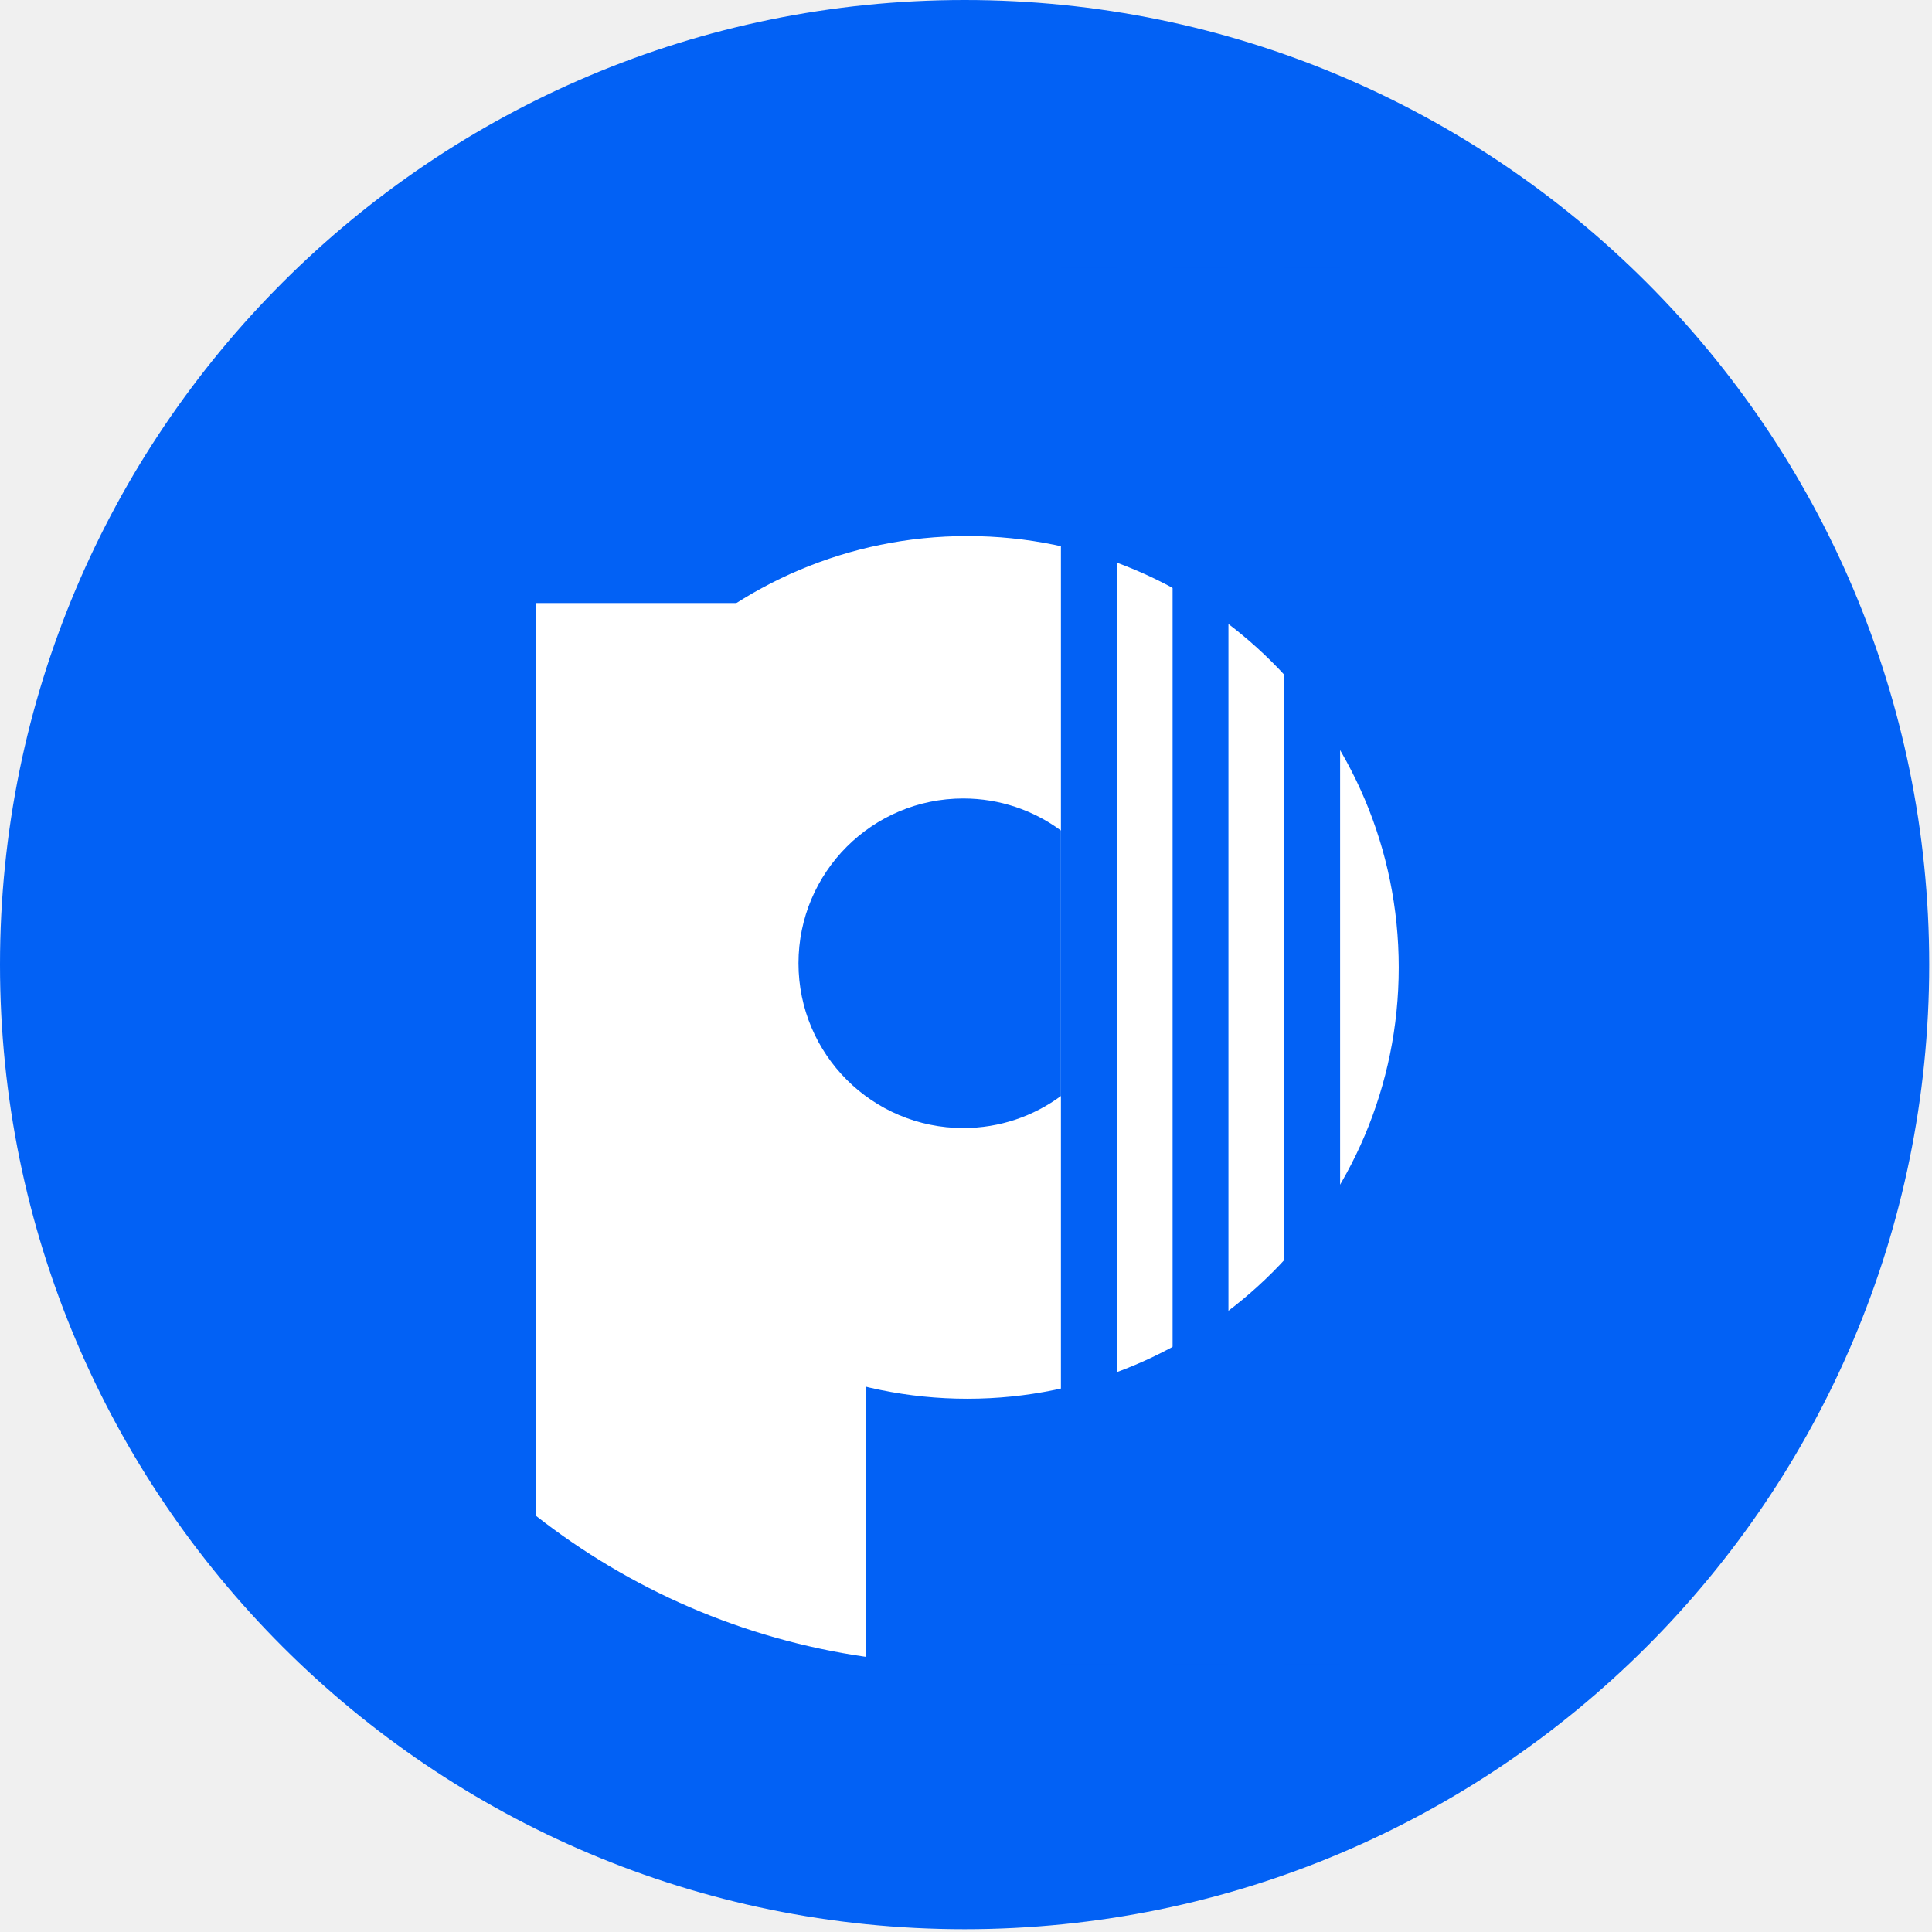
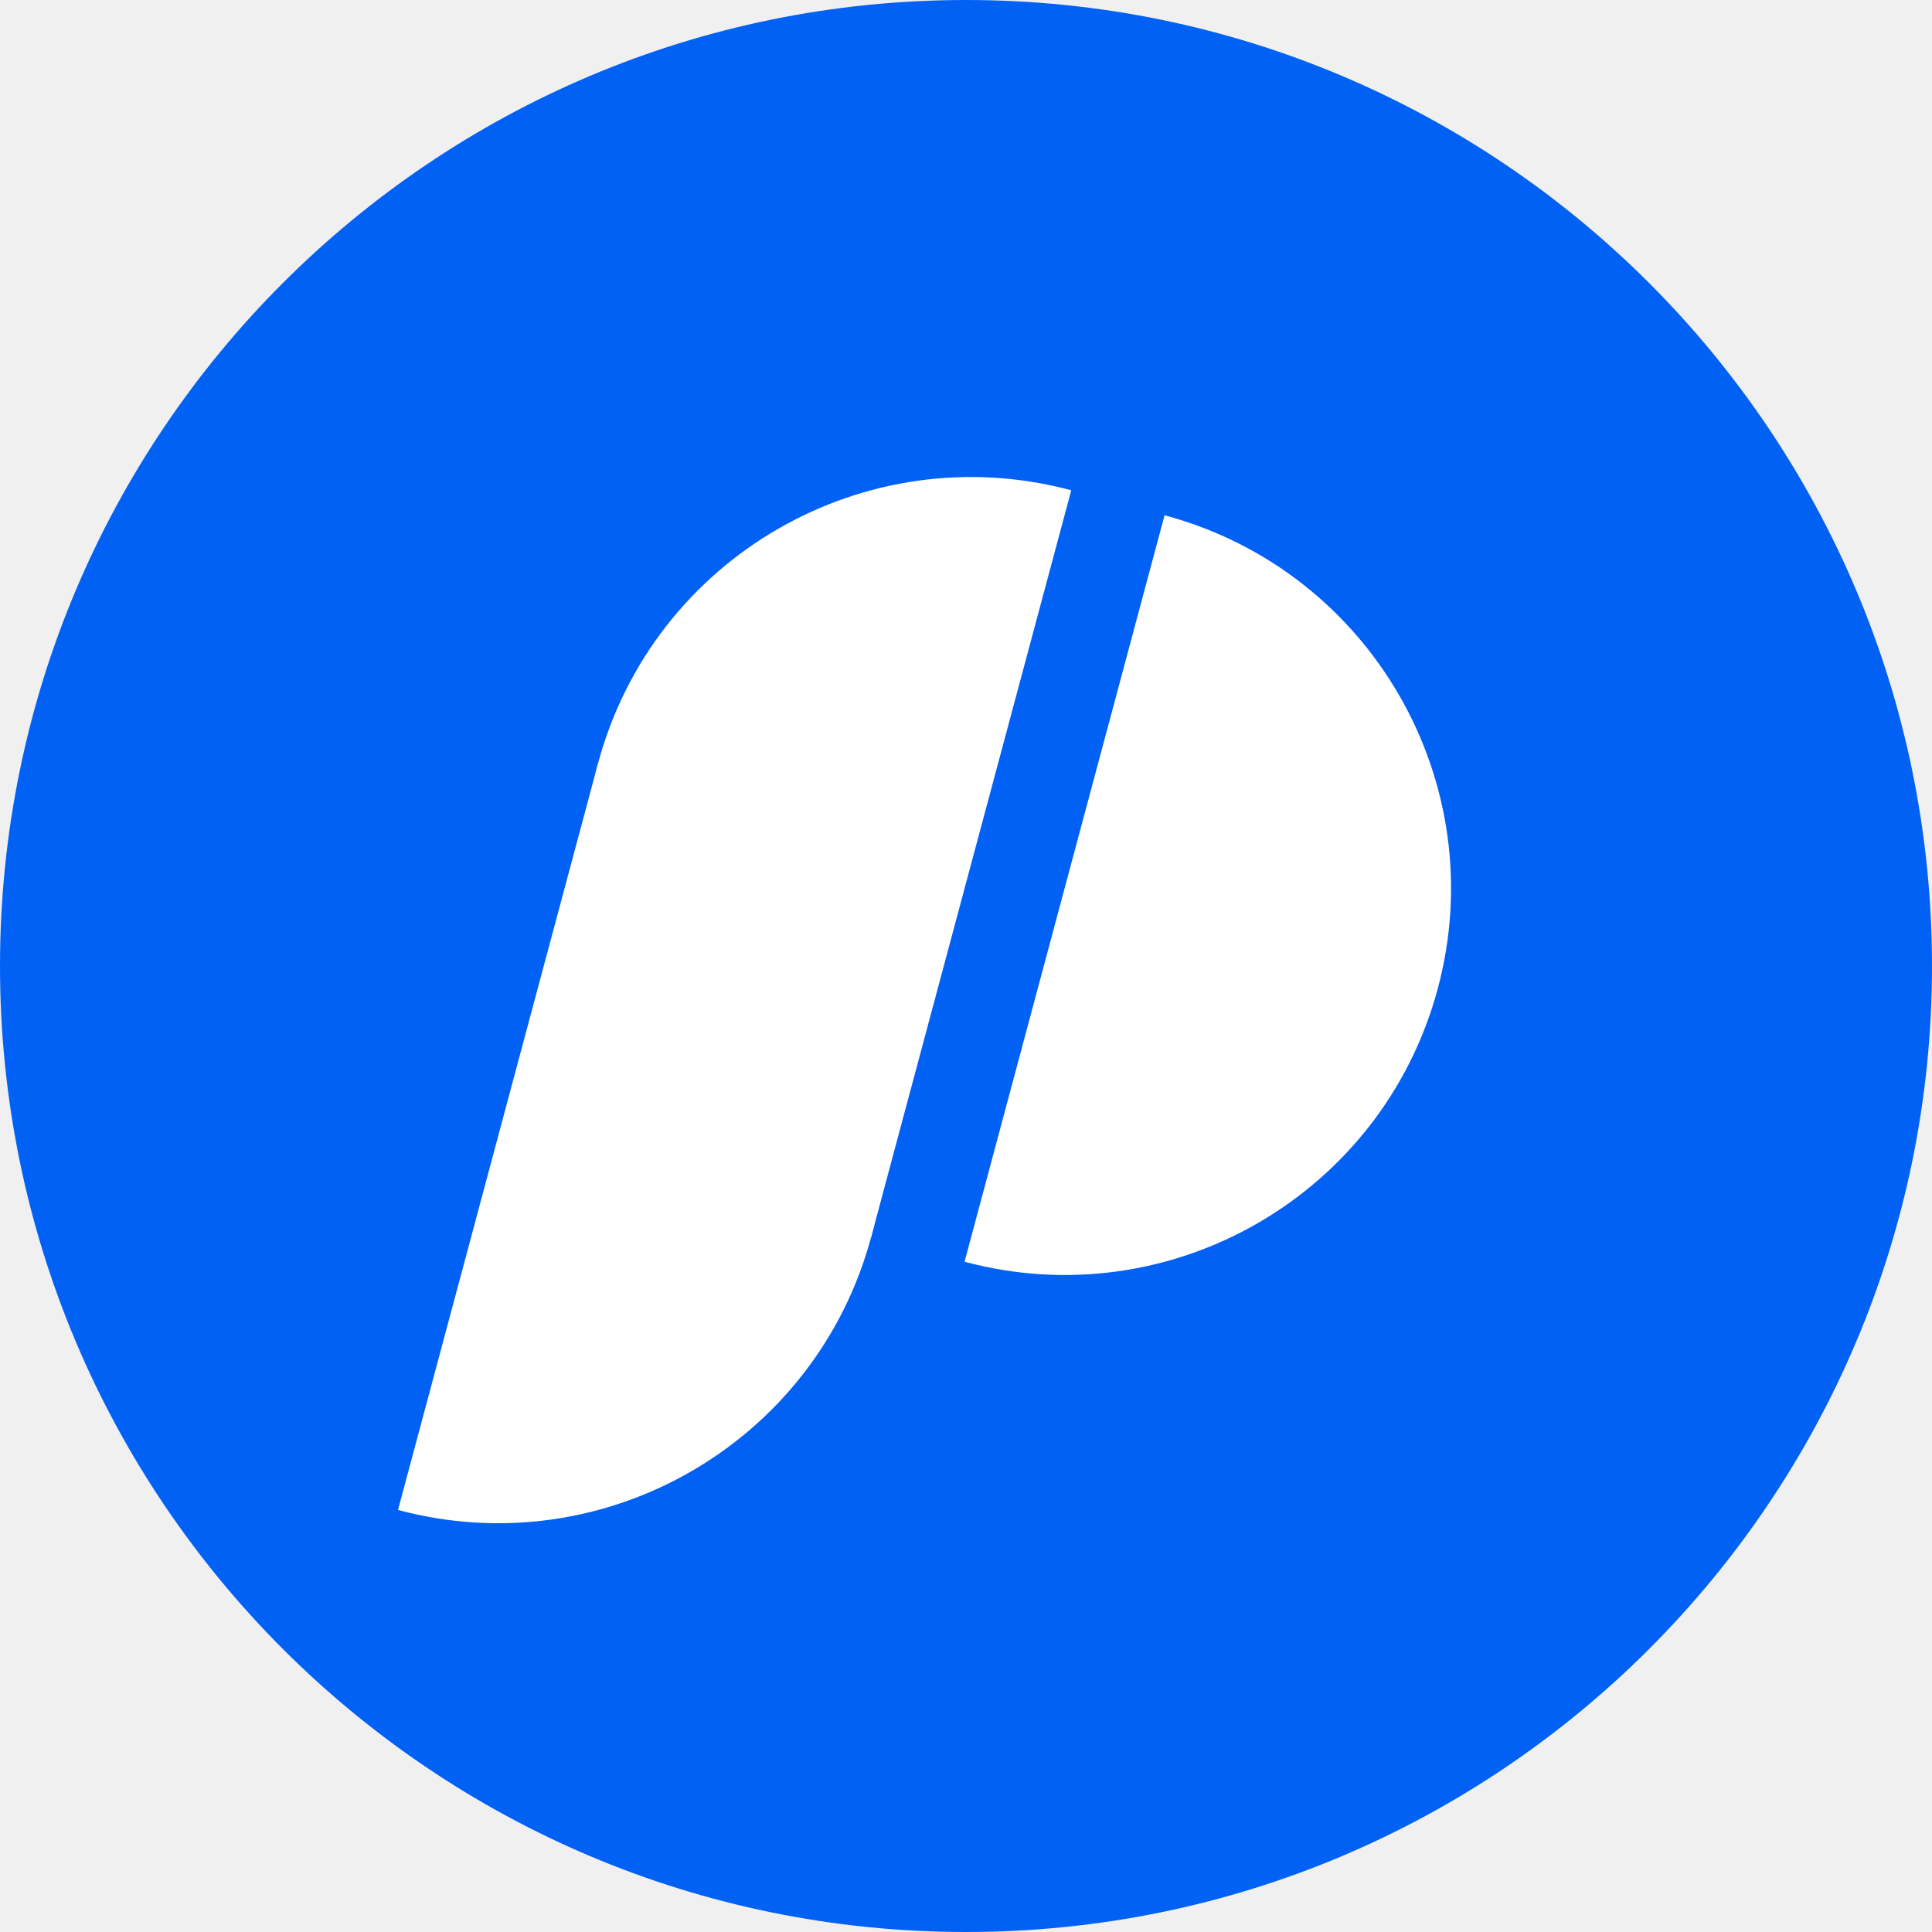
- <svg xmlns="http://www.w3.org/2000/svg" width="346" height="346" viewBox="0 0 346 346" fill="none">
-   <path d="M345.5 172.75C345.5 268.157 268.157 345.5 172.75 345.5C77.343 345.5 0 268.157 0 172.75C0 77.343 77.343 0 172.75 0C268.157 0 345.5 77.343 345.5 172.75Z" fill="#0261F5" />
-   <path d="M298 173C298 242.036 242.036 298 173 298C103.964 298 48 242.036 48 173C48 103.964 103.964 48 173 48C242.036 48 298 103.964 298 173Z" fill="#0261F5" />
-   <circle cx="173.25" cy="173.25" r="77.25" fill="white" />
-   <path fill-rule="evenodd" clip-rule="evenodd" d="M155.02 296.716C132.96 293.539 112.762 284.6 96 271.475V108H155.02V296.716Z" fill="white" />
-   <path fill-rule="evenodd" clip-rule="evenodd" d="M190 148.739C185.105 145.132 179.057 143 172.51 143C156.212 143 143 156.212 143 172.51C143 188.808 156.212 202.02 172.51 202.02C179.057 202.02 185.105 199.888 190 196.281V148.739Z" fill="#0261F5" />
-   <path d="M195 48V298" stroke="#0261F5" stroke-width="10" />
-   <path d="M215 48V298" stroke="#0261F5" stroke-width="10" />
-   <path d="M235 48V298" stroke="#0261F5" stroke-width="10" />
+ <svg xmlns="http://www.w3.org/2000/svg" width="500" height="500" viewBox="0 0 500 500" fill="none">
+   <circle cx="250" cy="250" r="250" fill="#0261F5" />
+   <path fill-rule="evenodd" clip-rule="evenodd" d="M277.239 126.882C223.892 112.588 169.059 144.246 154.765 197.593C140.47 250.939 172.129 305.773 225.475 320.067L277.239 126.882Z" fill="white" />
+   <path fill-rule="evenodd" clip-rule="evenodd" d="M301.388 133.352C354.734 147.647 386.393 202.48 372.099 255.827C357.804 309.173 302.971 340.832 249.624 326.538L301.388 133.352Z" fill="white" />
+   <path fill-rule="evenodd" clip-rule="evenodd" d="M154.765 197.593C208.111 211.887 239.77 266.72 225.476 320.067C211.181 373.414 156.348 405.072 103.001 390.778L154.765 197.593Z" fill="white" />
</svg>
